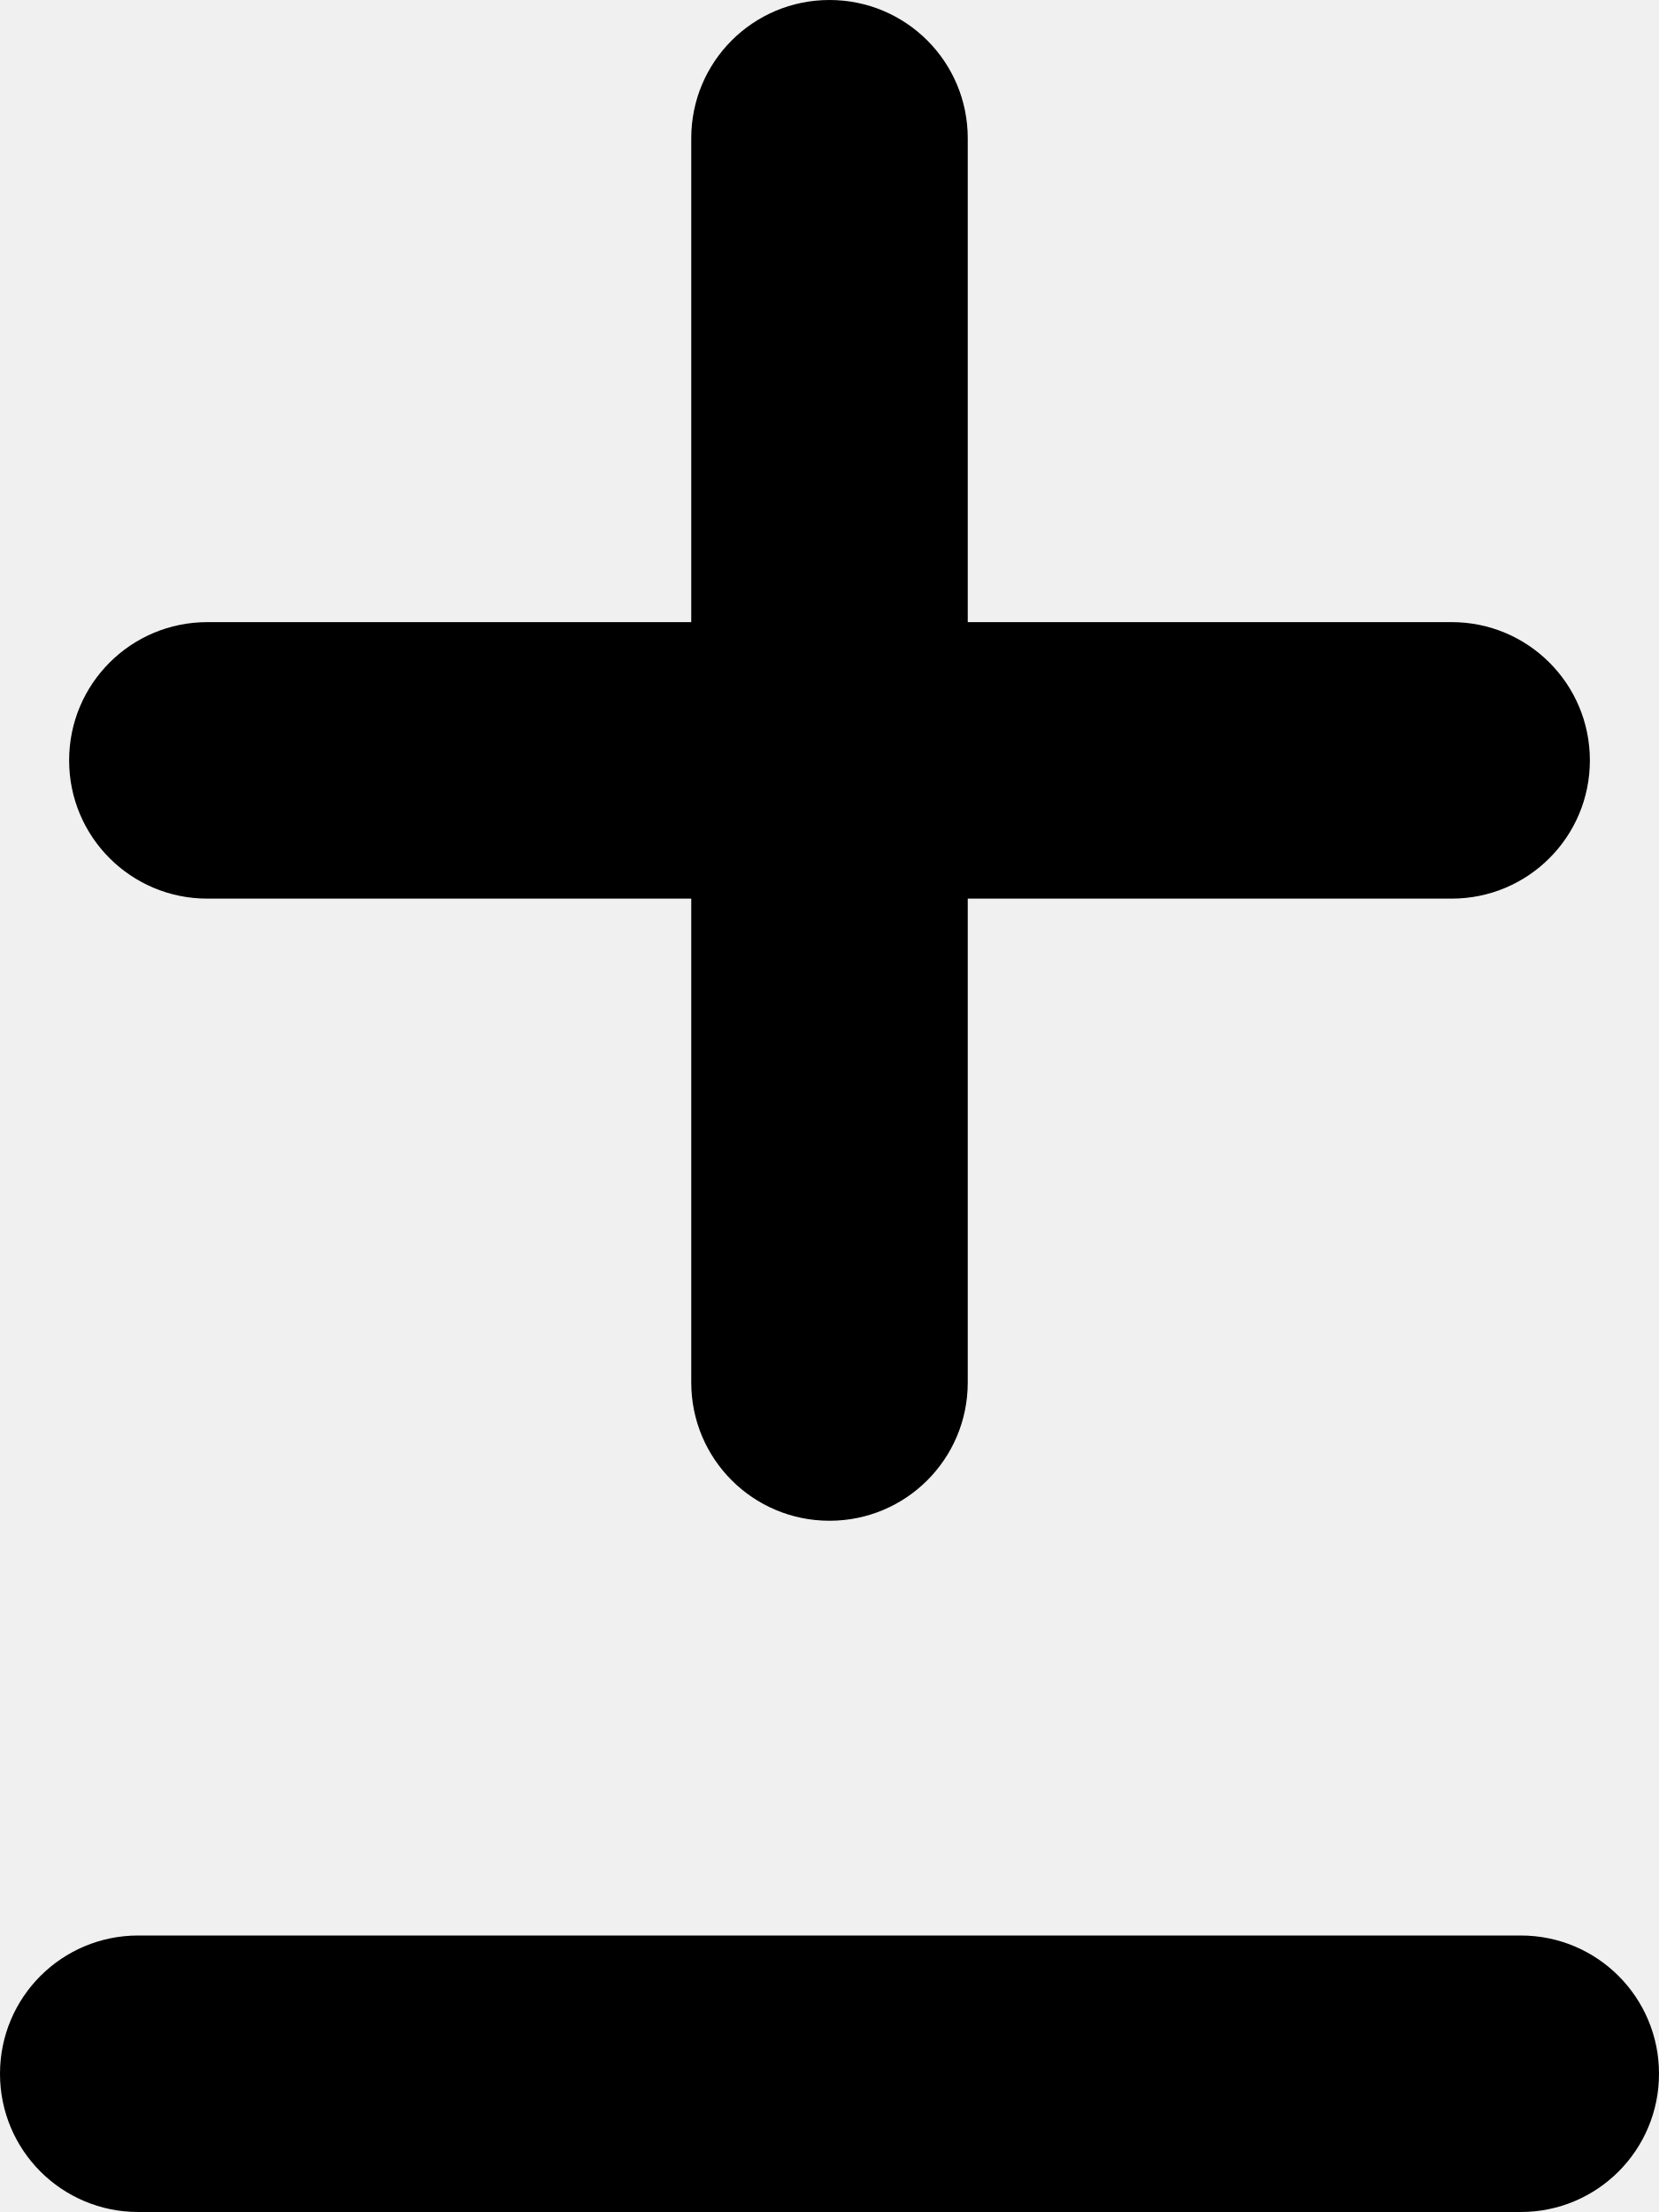
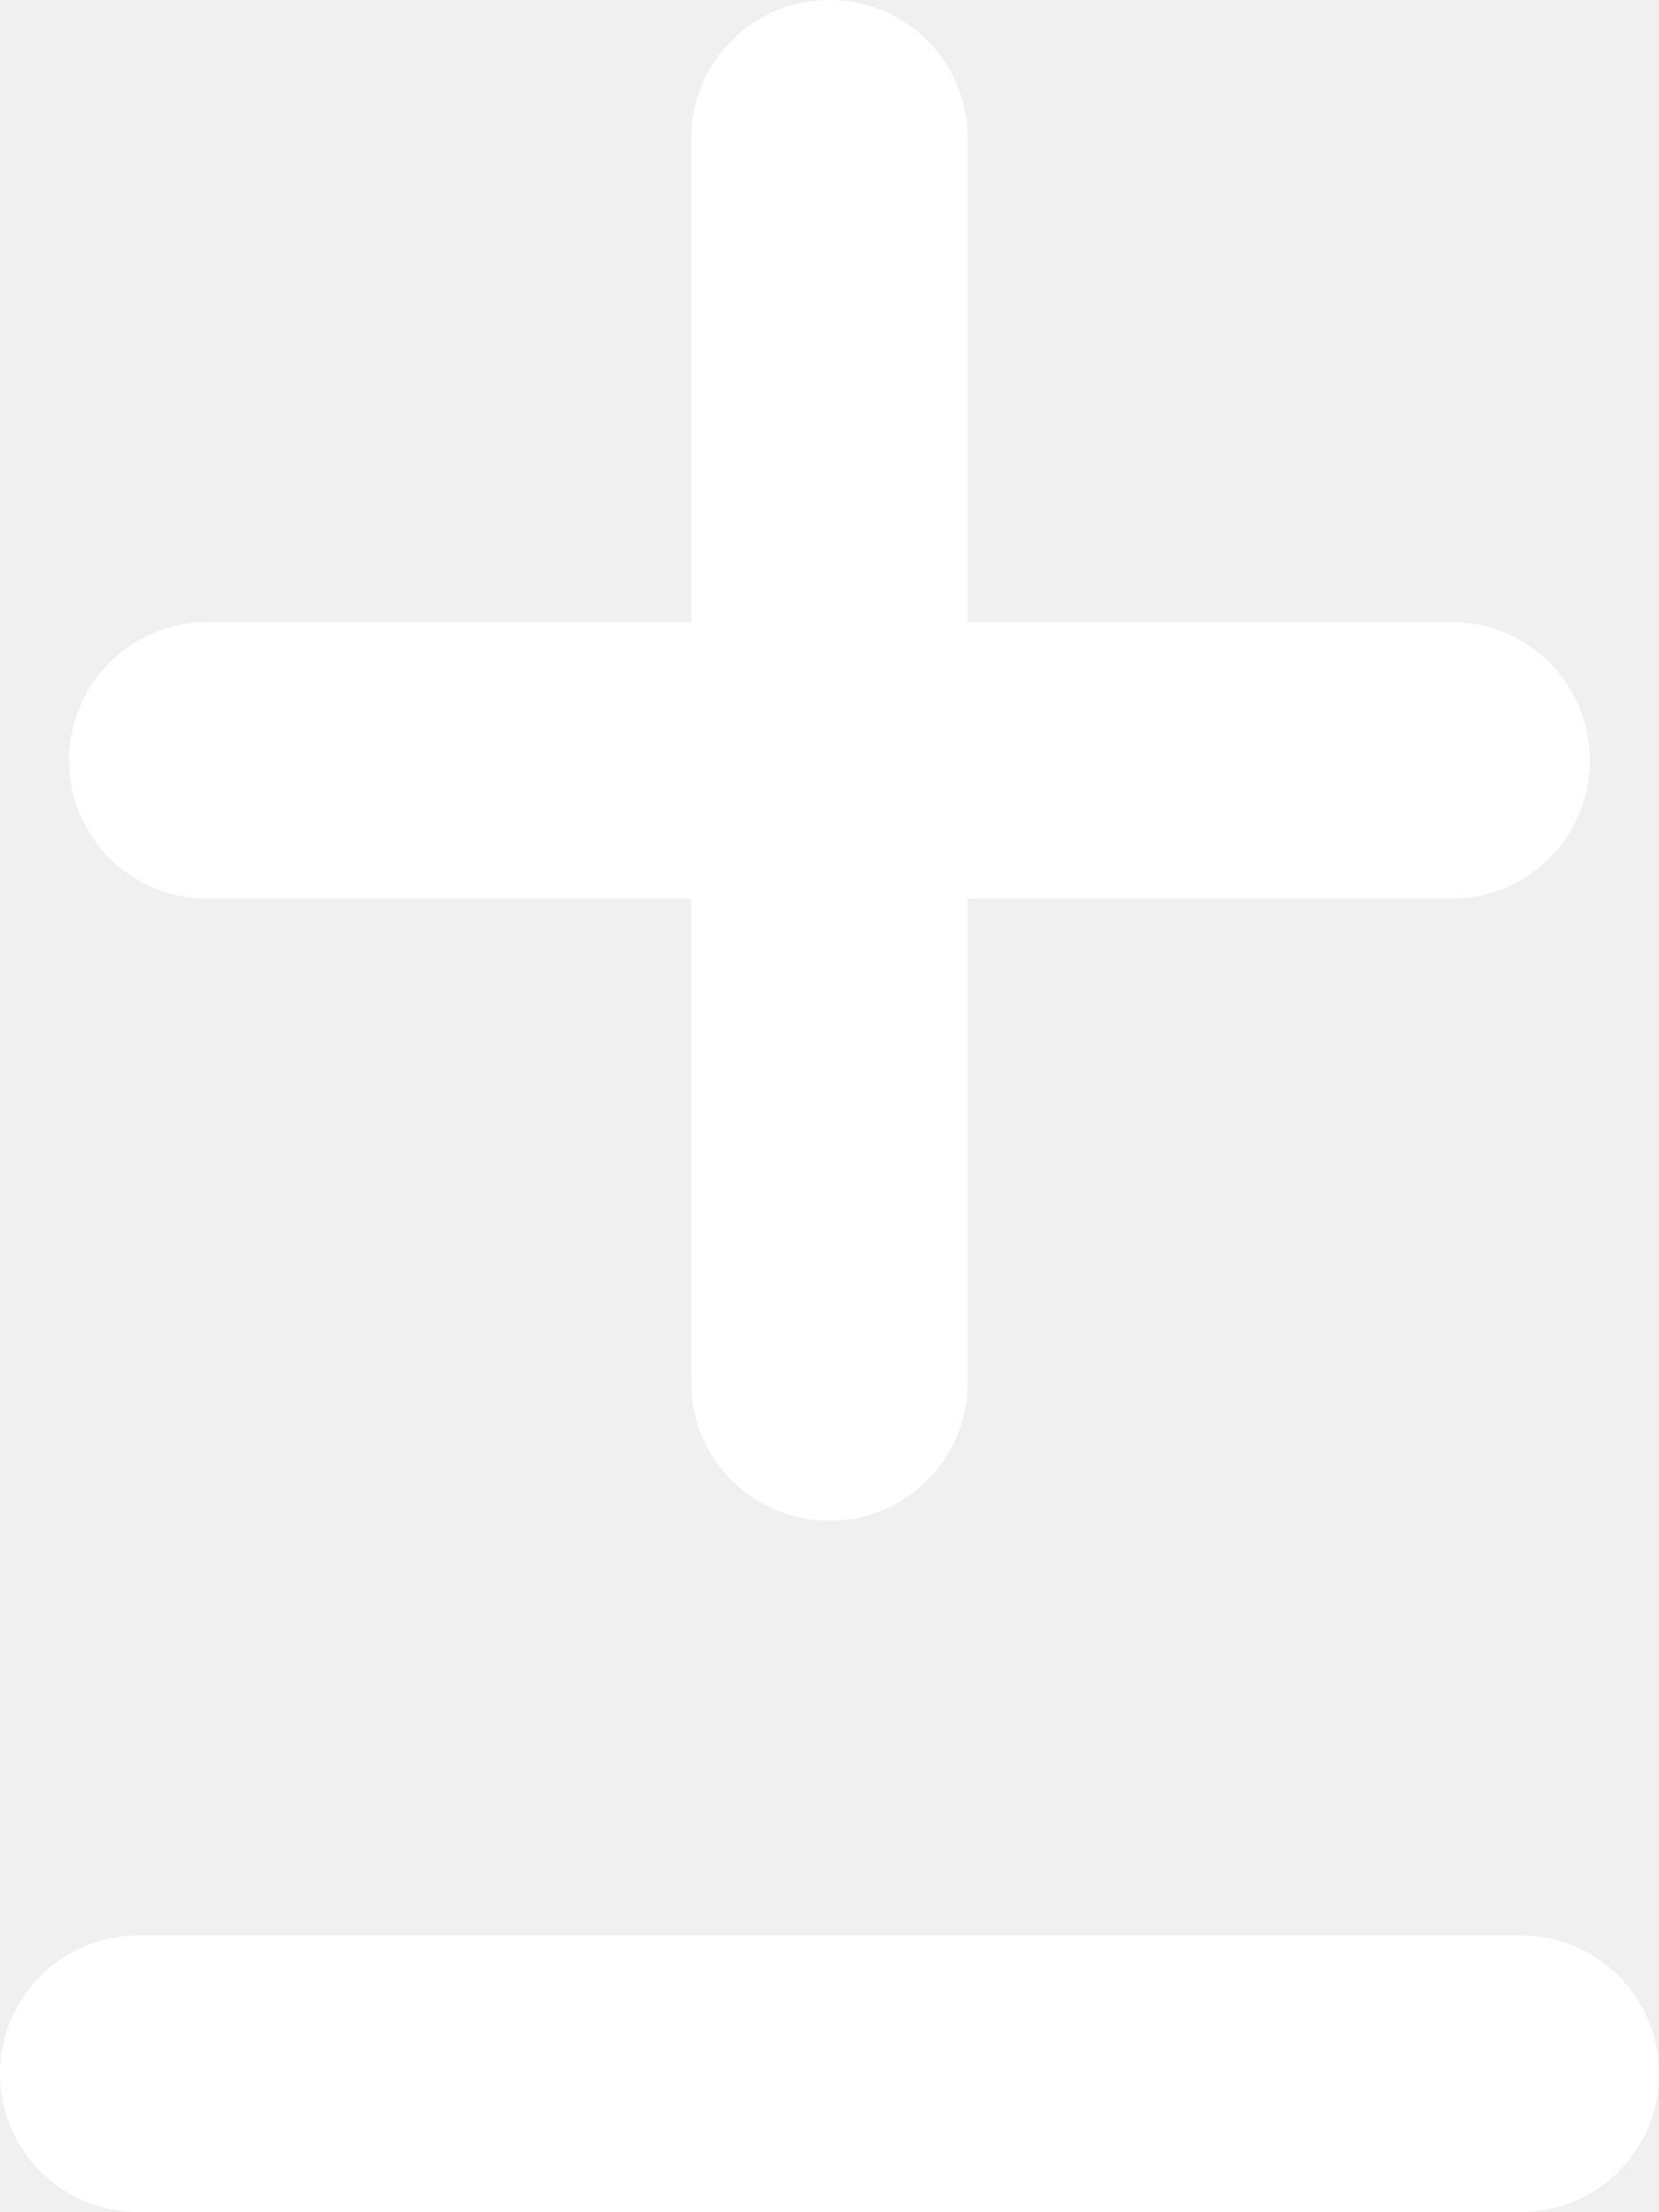
<svg xmlns="http://www.w3.org/2000/svg" viewBox="0 0 384 512">
-   <path d="M224 32c0-17.7-14.3-32-32-32s-32 14.3-32 32V144H48c-17.7 0-32 14.3-32 32s14.3 32 32 32H160V320c0 17.7 14.3 32 32 32s32-14.3 32-32V208H336c17.7 0 32-14.3 32-32s-14.3-32-32-32H224V32zM0 480c0 17.7 14.3 32 32 32H352c17.7 0 32-14.3 32-32s-14.3-32-32-32H32c-17.7 0-32 14.3-32 32z" />
+   <path fill="#ffffff" d="M224 32c0-17.7-14.3-32-32-32s-32 14.3-32 32V144H48c-17.7 0-32 14.3-32 32s14.3 32 32 32H160V320c0 17.7 14.3 32 32 32s32-14.3 32-32V208H336c17.7 0 32-14.3 32-32s-14.3-32-32-32H224V32zM0 480c0 17.7 14.3 32 32 32H352c17.7 0 32-14.3 32-32s-14.3-32-32-32H32c-17.7 0-32 14.3-32 32z" />
</svg>
